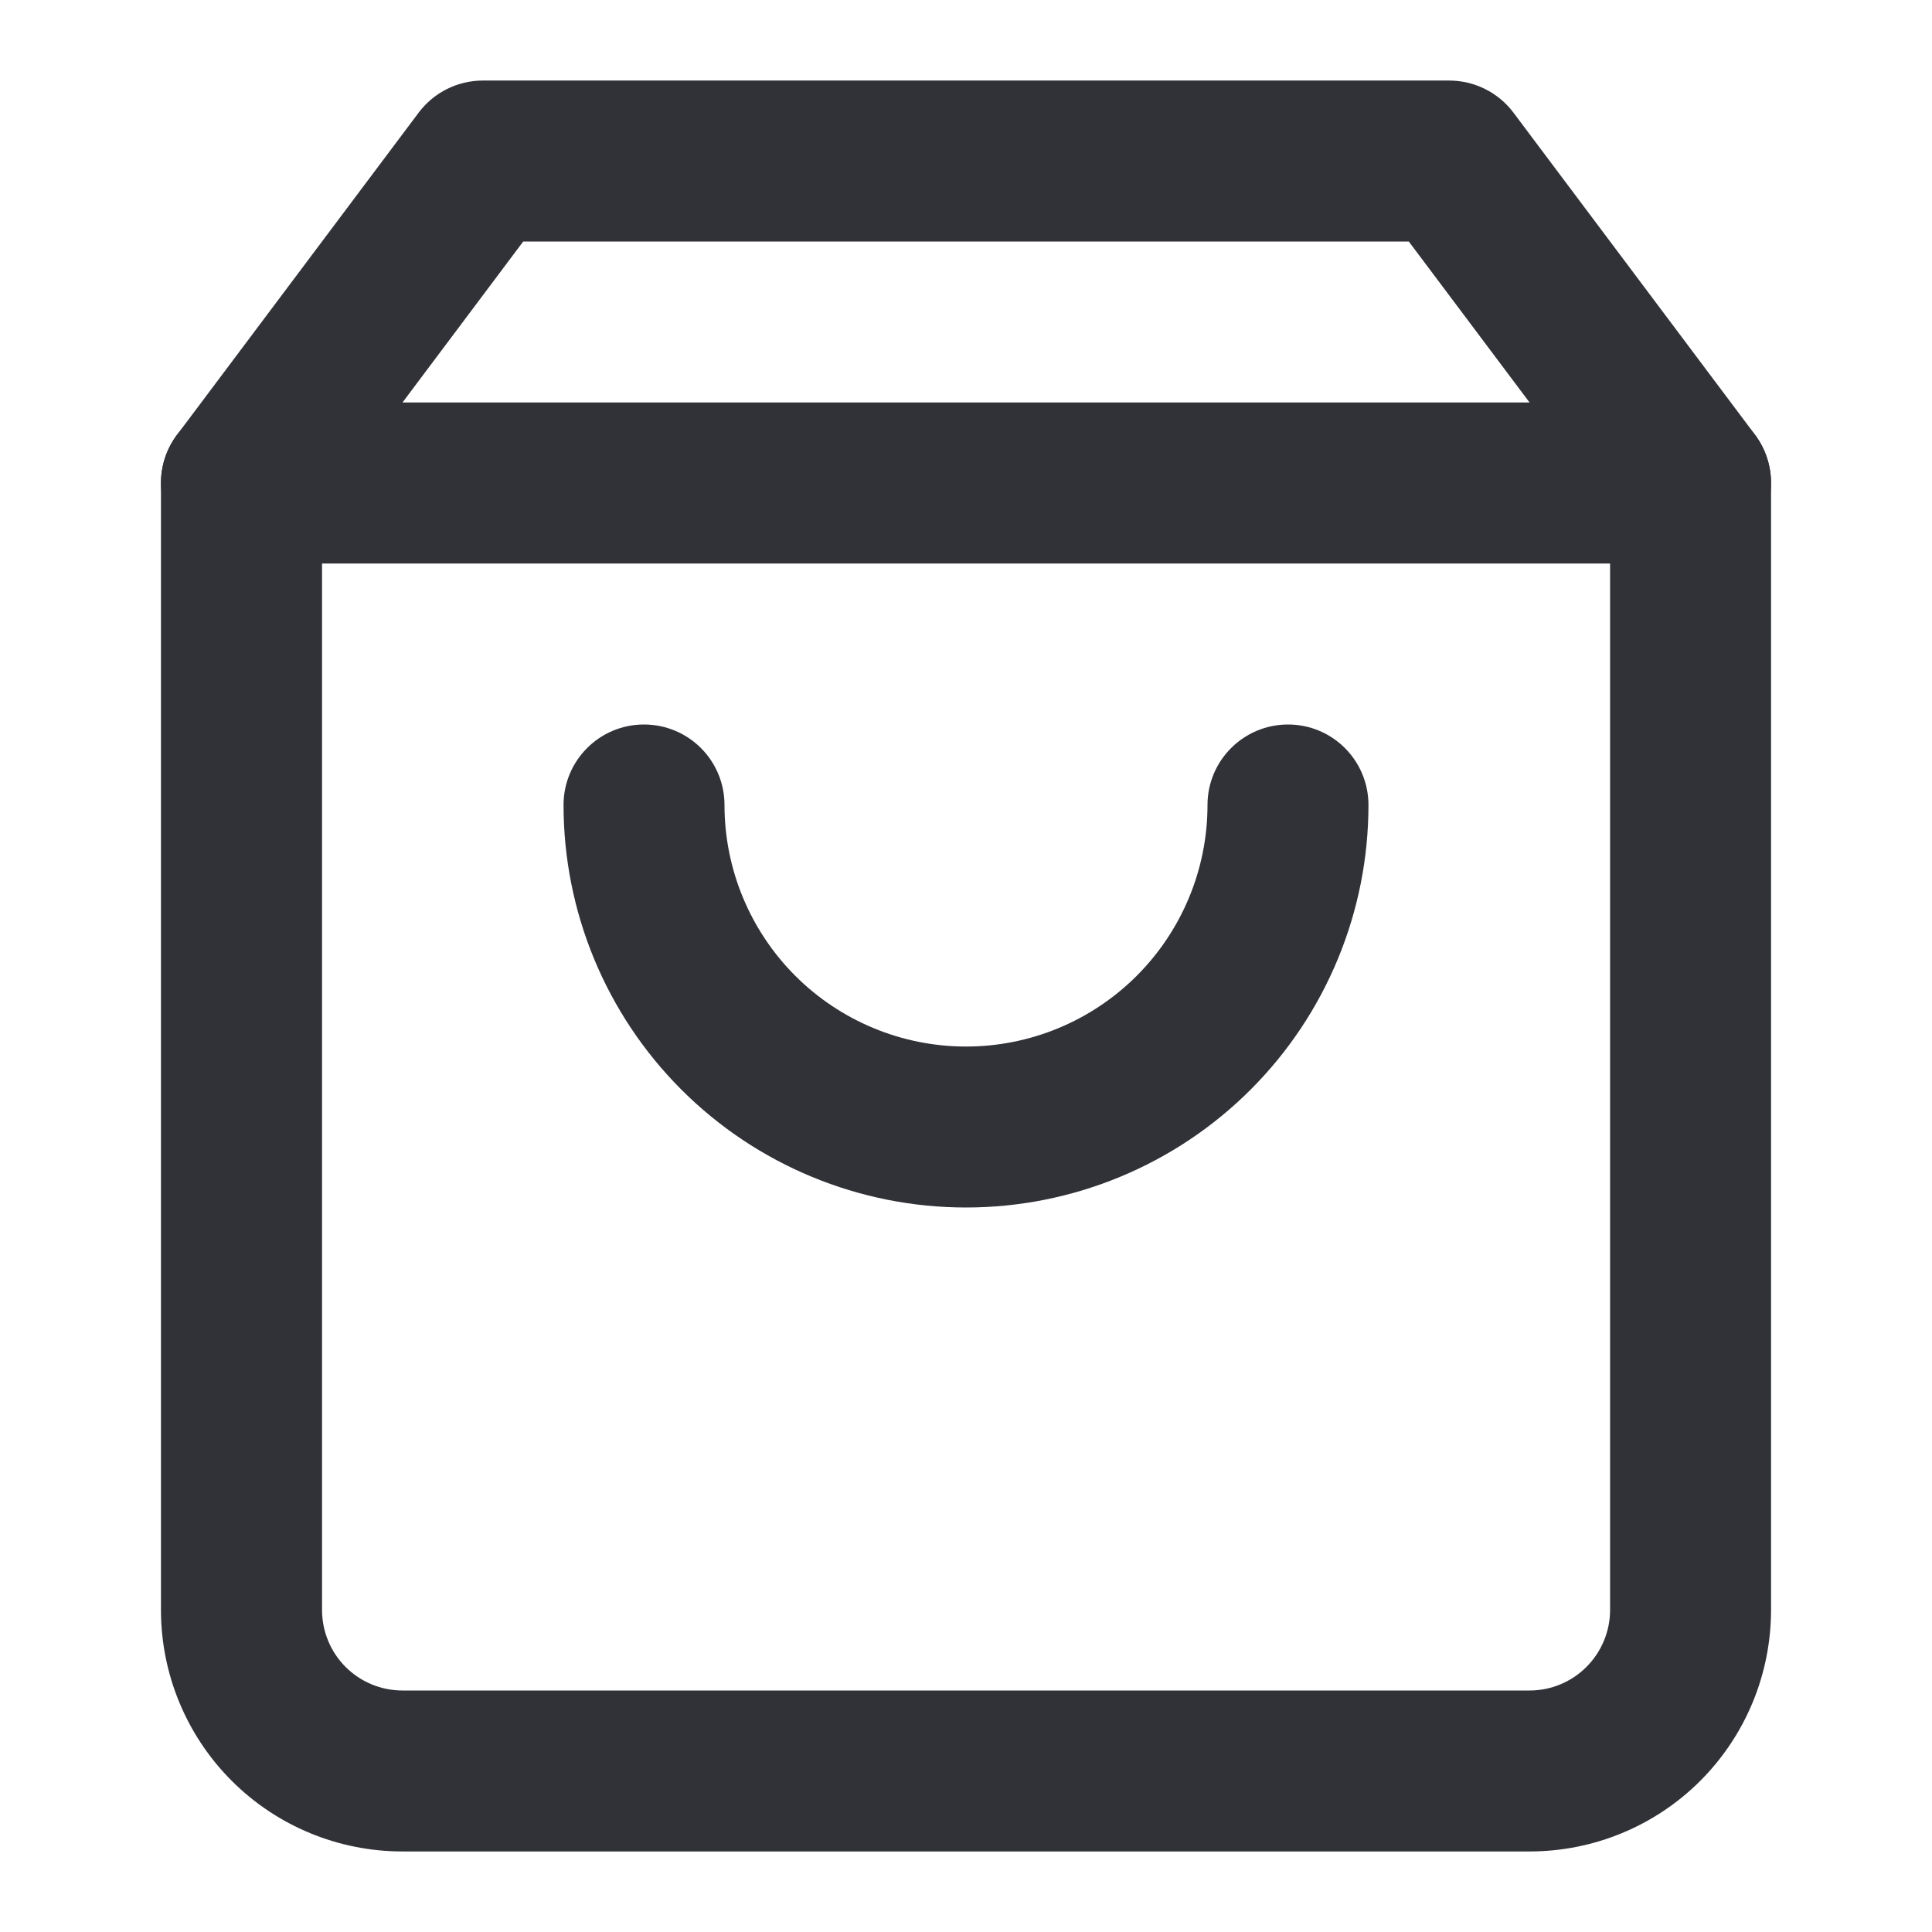
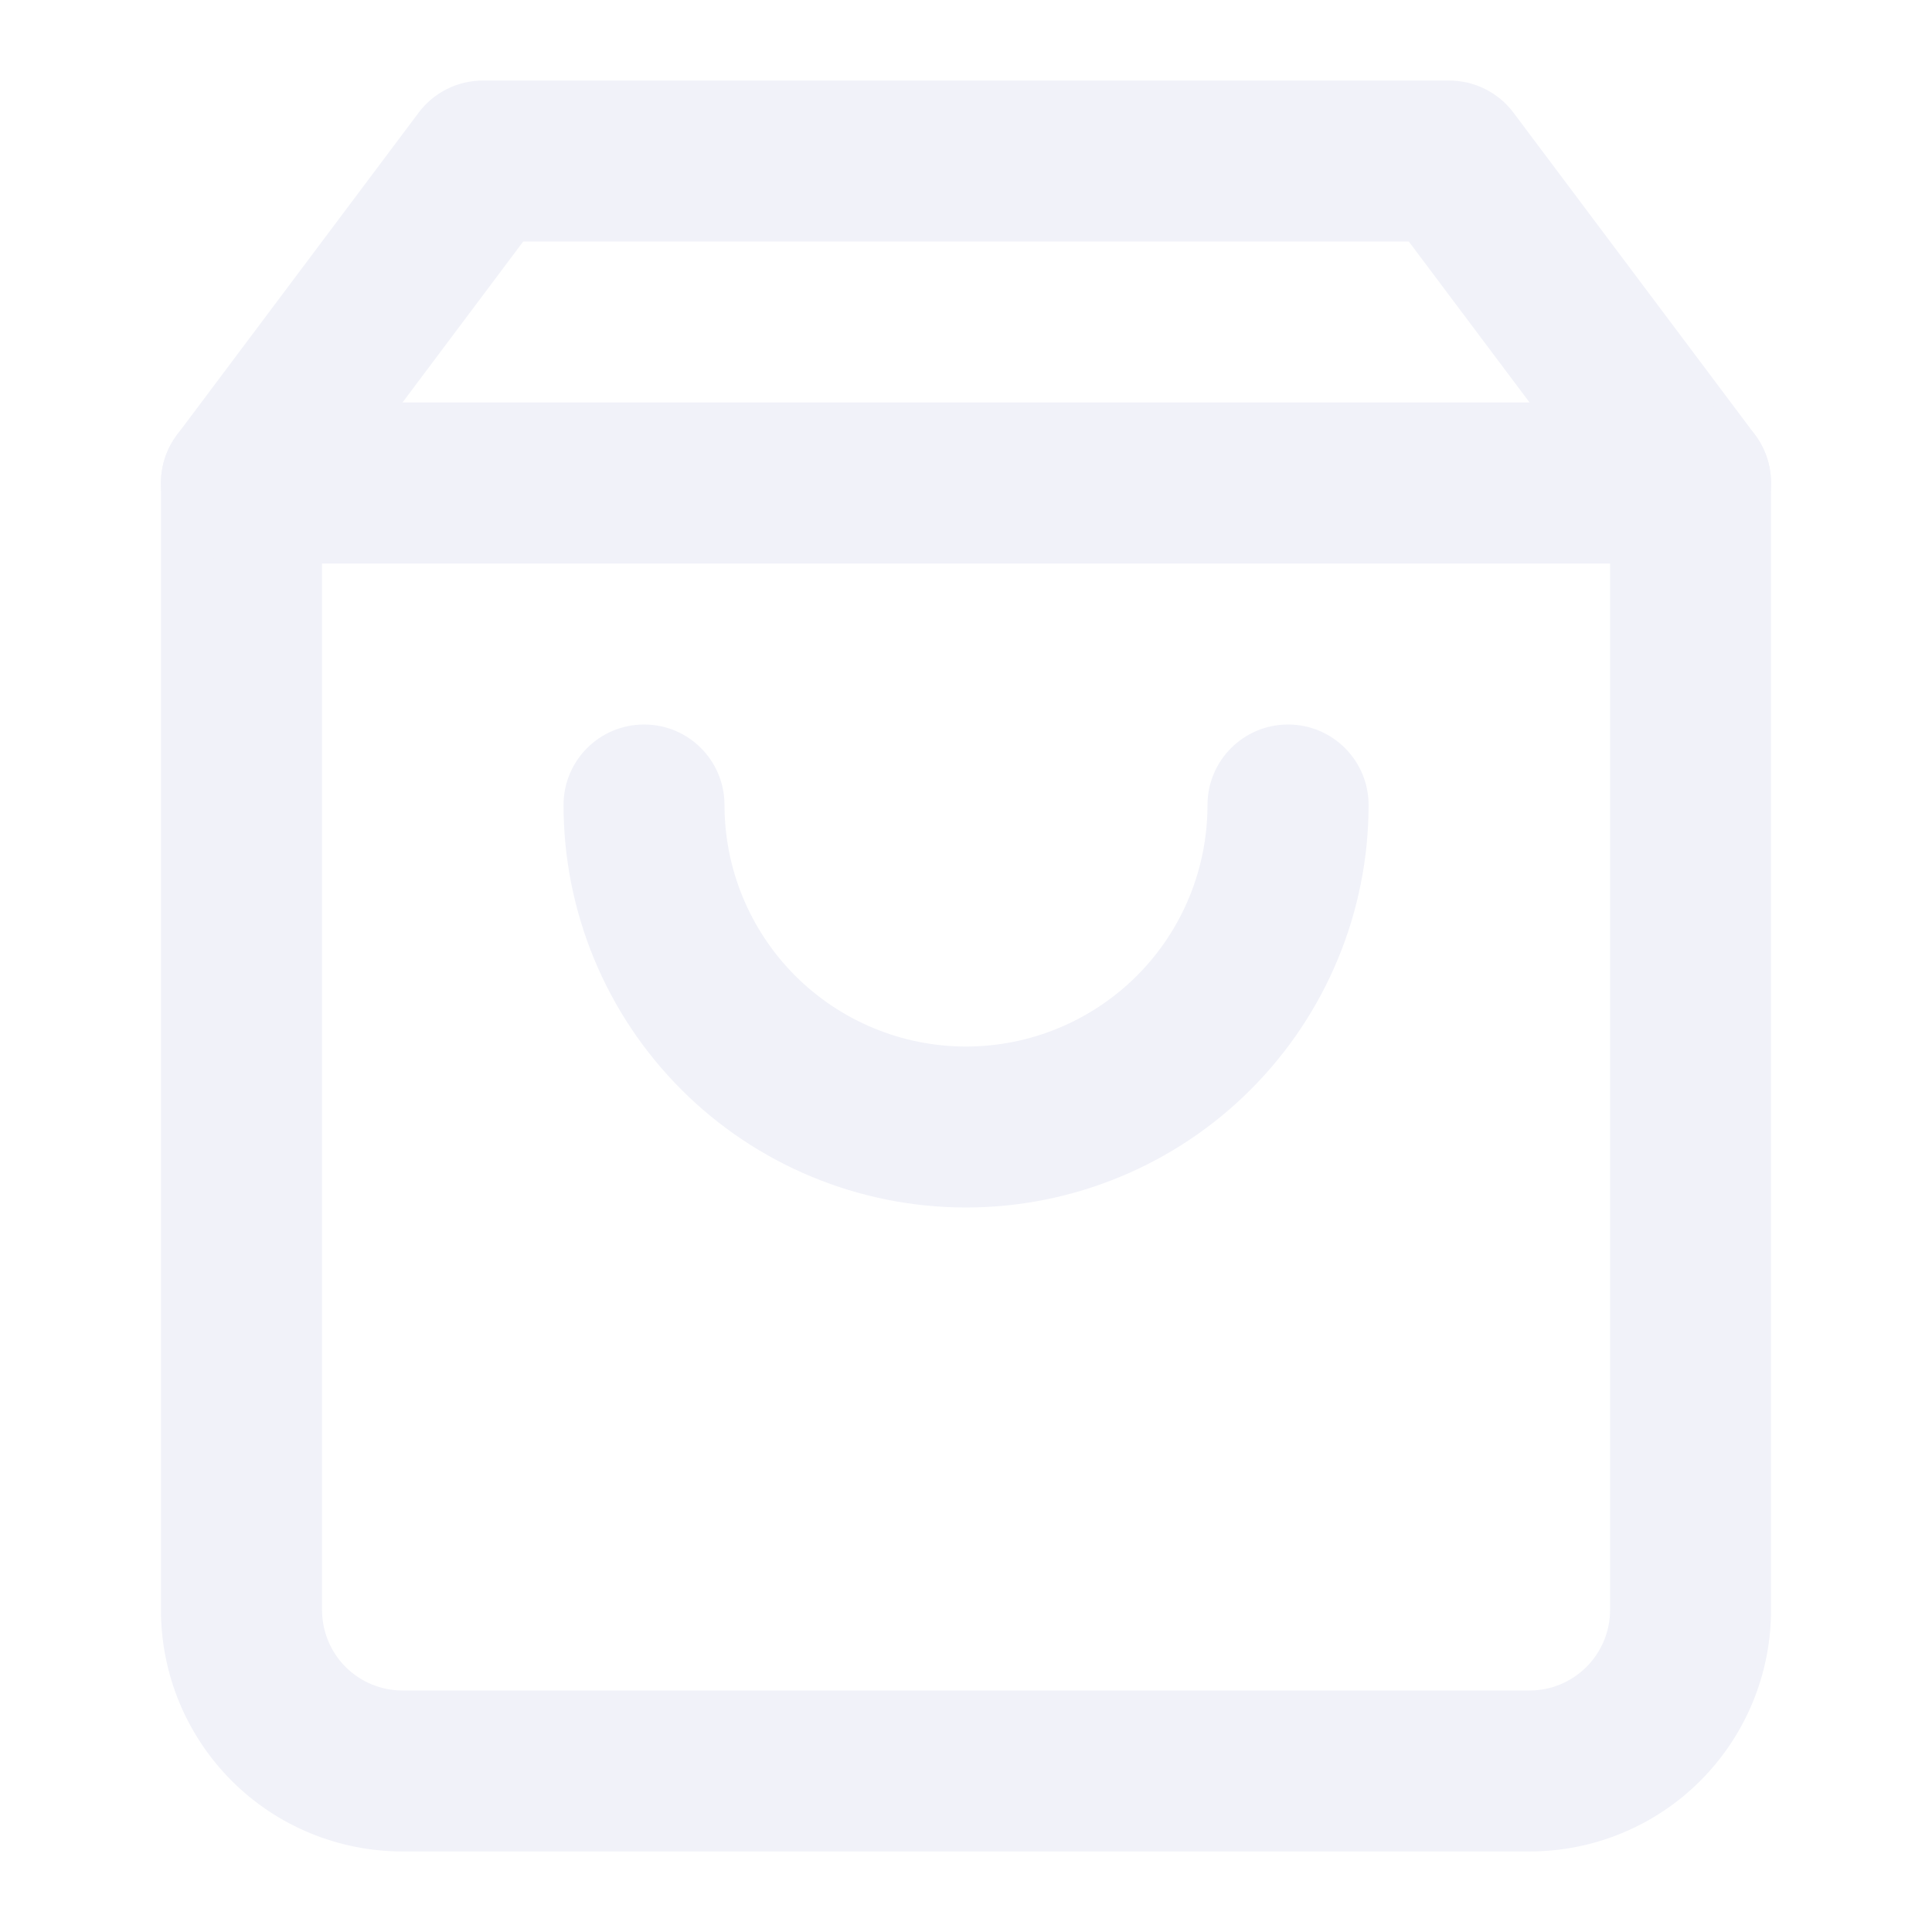
<svg xmlns="http://www.w3.org/2000/svg" width="16" height="16" viewBox="0 0 16 16" fill="none">
-   <path fill-rule="evenodd" clip-rule="evenodd" d="M3.467 0.933C3.593 0.765 3.79 0.667 4 0.667H12C12.21 0.667 12.408 0.765 12.534 0.933L14.534 3.6C14.62 3.715 14.667 3.856 14.667 4V13.333C14.667 13.864 14.456 14.373 14.081 14.748C13.706 15.123 13.197 15.333 12.667 15.333H3.333C2.803 15.333 2.294 15.123 1.919 14.748C1.544 14.373 1.333 13.864 1.333 13.333V4C1.333 3.856 1.38 3.715 1.467 3.6L3.467 0.933ZM4.333 2L2.667 4.222V13.333C2.667 13.51 2.737 13.68 2.862 13.805C2.987 13.93 3.157 14 3.333 14H12.667C12.844 14 13.013 13.93 13.138 13.805C13.263 13.68 13.334 13.51 13.334 13.333V4.222L11.667 2H4.333Z" fill="#313237" />
-   <path fill-rule="evenodd" clip-rule="evenodd" d="M1.333 4C1.333 3.632 1.632 3.333 2 3.333H14C14.368 3.333 14.667 3.632 14.667 4C14.667 4.368 14.368 4.667 14 4.667H2C1.632 4.667 1.333 4.368 1.333 4Z" fill="#313237" />
-   <path fill-rule="evenodd" clip-rule="evenodd" d="M5.333 6C5.702 6 6 6.298 6 6.667C6 7.197 6.211 7.706 6.586 8.081C6.961 8.456 7.47 8.667 8 8.667C8.531 8.667 9.039 8.456 9.414 8.081C9.789 7.706 10 7.197 10 6.667C10 6.298 10.299 6 10.667 6C11.035 6 11.333 6.298 11.333 6.667C11.333 7.551 10.982 8.399 10.357 9.024C9.732 9.649 8.884 10 8 10C7.116 10 6.268 9.649 5.643 9.024C5.018 8.399 4.667 7.551 4.667 6.667C4.667 6.298 4.965 6 5.333 6Z" fill="#313237" />
+   <path fill-rule="evenodd" clip-rule="evenodd" d="M3.467 0.933C3.593 0.765 3.79 0.667 4 0.667H12C12.21 0.667 12.408 0.765 12.534 0.933L14.534 3.6C14.62 3.715 14.667 3.856 14.667 4V13.333C14.667 13.864 14.456 14.373 14.081 14.748C13.706 15.123 13.197 15.333 12.667 15.333H3.333C2.803 15.333 2.294 15.123 1.919 14.748C1.544 14.373 1.333 13.864 1.333 13.333V4C1.333 3.856 1.38 3.715 1.467 3.6L3.467 0.933ZM4.333 2L2.667 4.222V13.333C2.667 13.51 2.737 13.68 2.862 13.805C2.987 13.93 3.157 14 3.333 14H12.667C12.844 14 13.013 13.93 13.138 13.805C13.263 13.68 13.334 13.51 13.334 13.333V4.222L11.667 2H4.333Z" fill="#F1F2F9" />
+   <path fill-rule="evenodd" clip-rule="evenodd" d="M1.333 4C1.333 3.632 1.632 3.333 2 3.333H14C14.368 3.333 14.667 3.632 14.667 4C14.667 4.368 14.368 4.667 14 4.667H2C1.632 4.667 1.333 4.368 1.333 4Z" fill="#F1F2F9" />
+   <path fill-rule="evenodd" clip-rule="evenodd" d="M5.334 6C5.702 6 6 6.298 6 6.667C6 7.197 6.211 7.706 6.586 8.081C6.961 8.456 7.47 8.667 8 8.667C8.531 8.667 9.039 8.456 9.415 8.081C9.79 7.706 10 7.197 10 6.667C10 6.298 10.299 6 10.667 6C11.035 6 11.334 6.298 11.334 6.667C11.334 7.551 10.982 8.399 10.357 9.024C9.732 9.649 8.884 10 8 10C7.116 10 6.268 9.649 5.643 9.024C5.018 8.399 4.667 7.551 4.667 6.667C4.667 6.298 4.965 6 5.334 6Z" fill="#F1F2F9" />
</svg>
